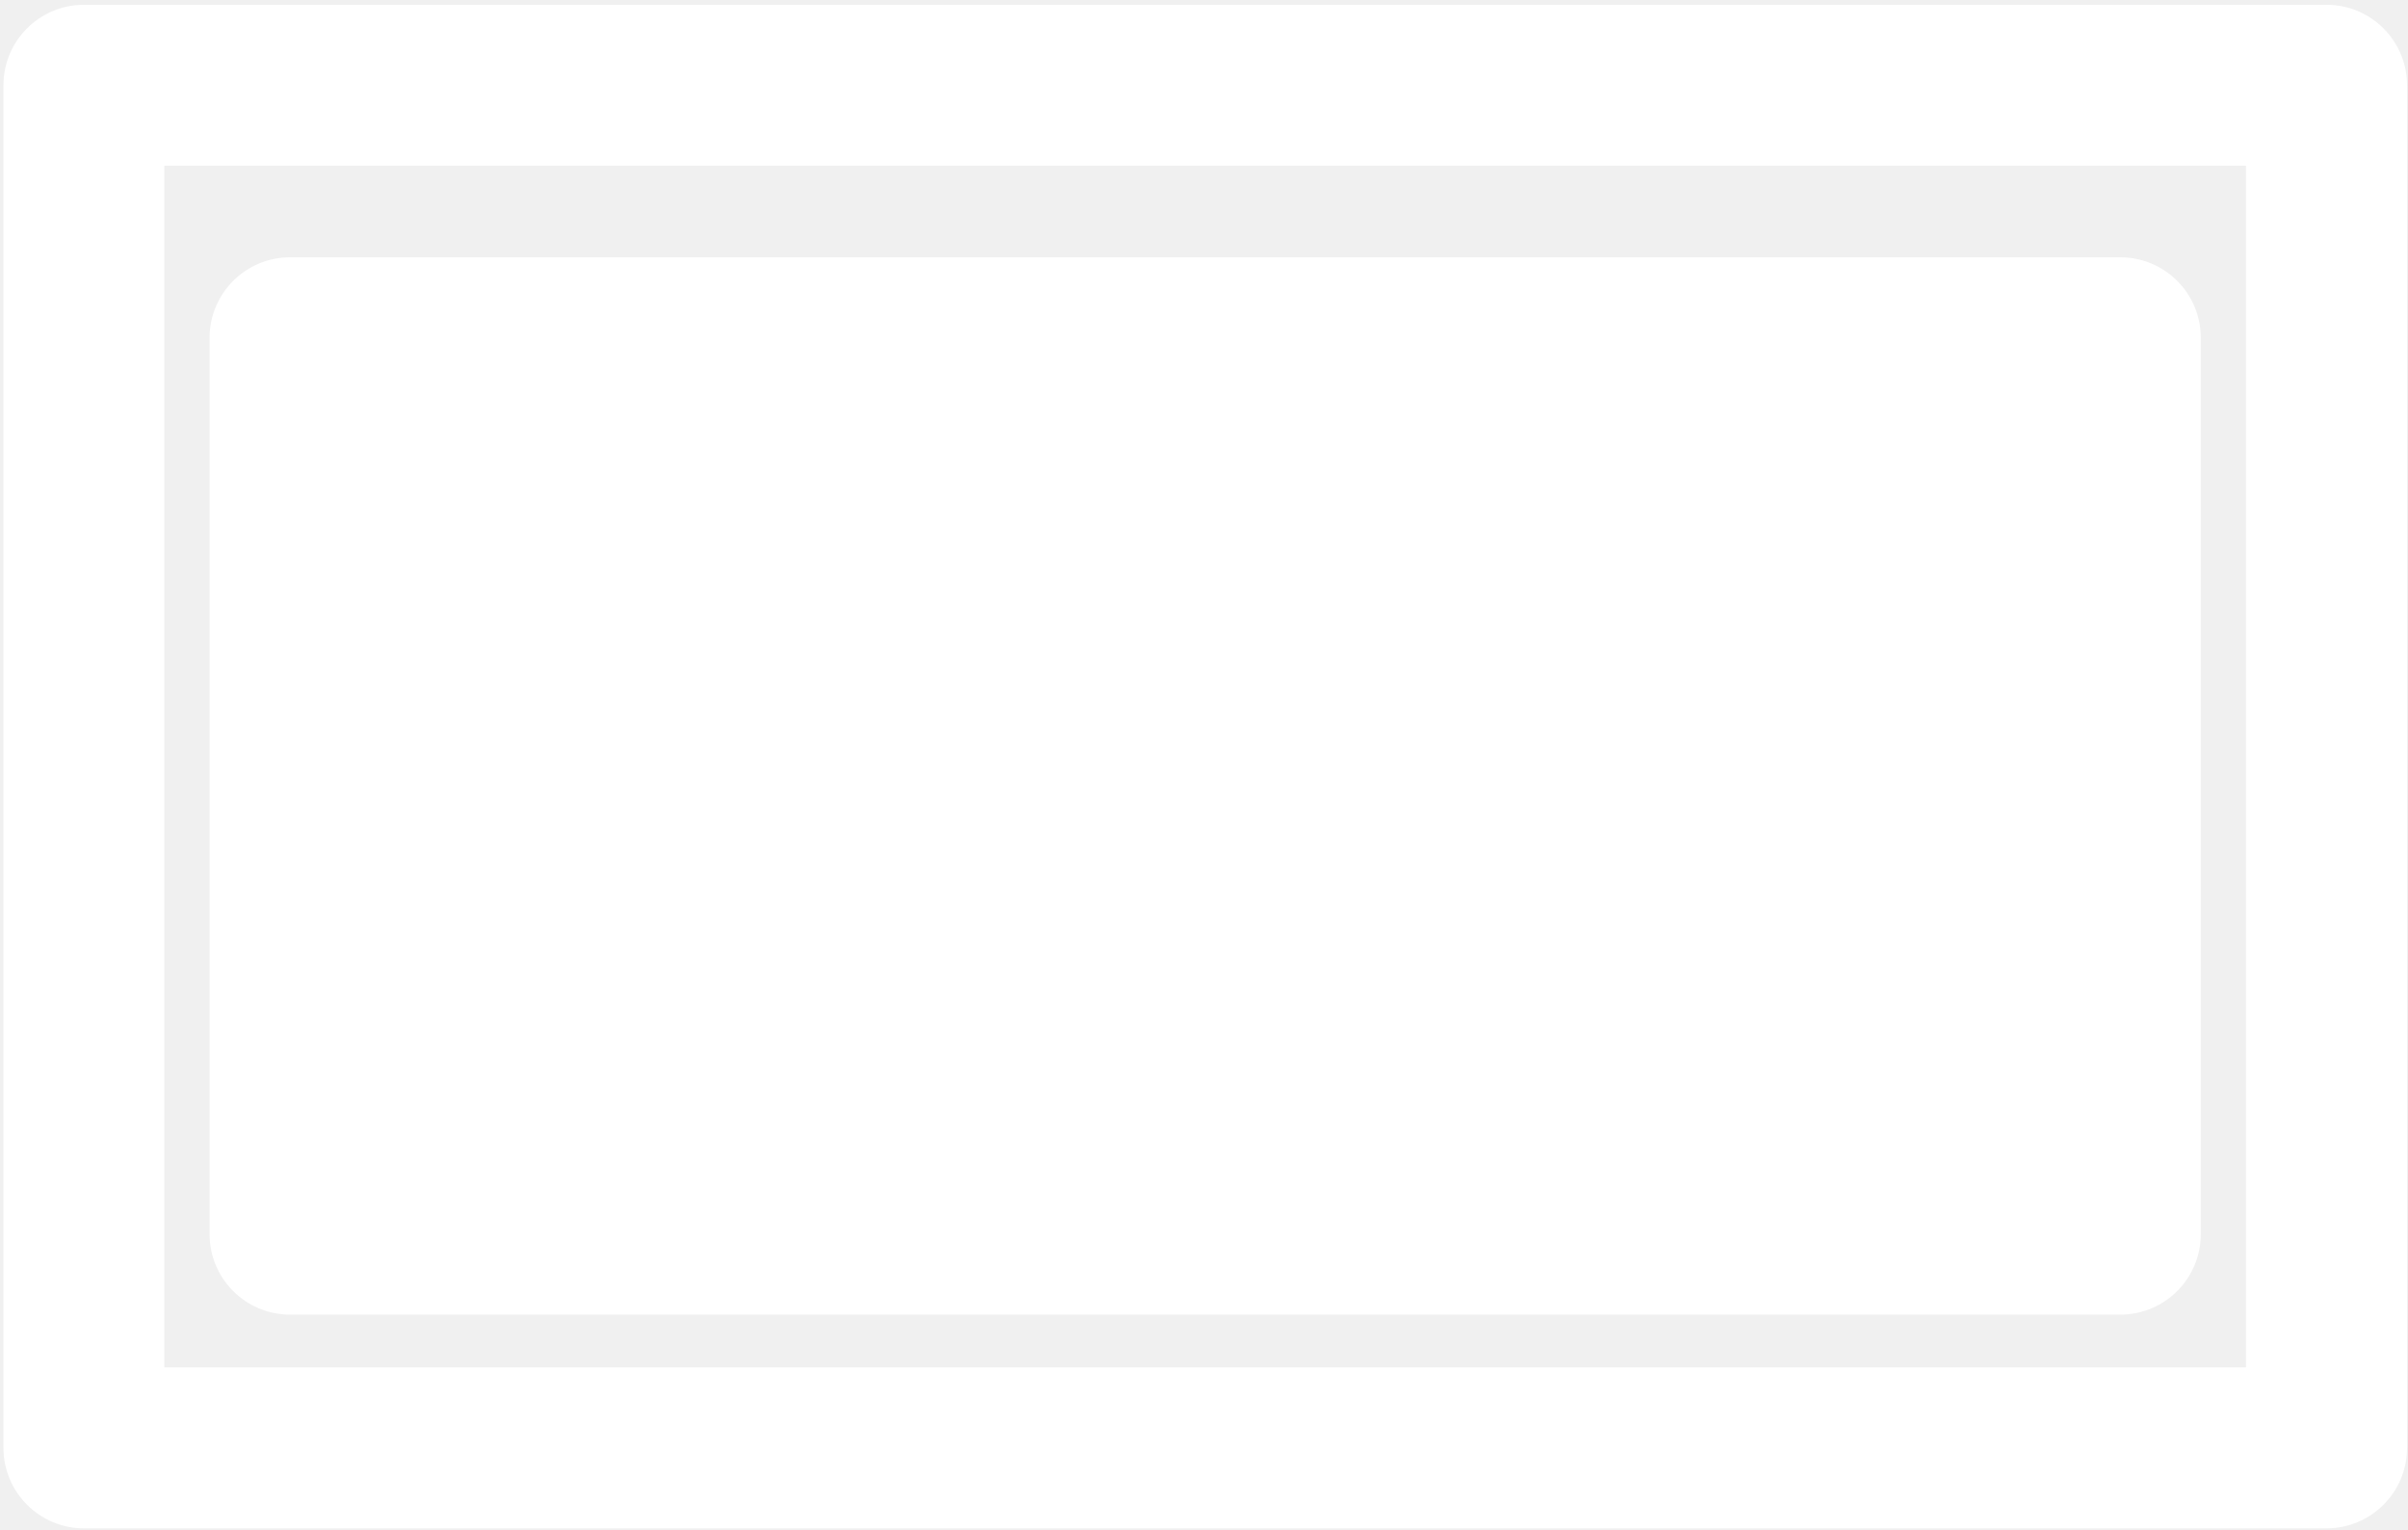
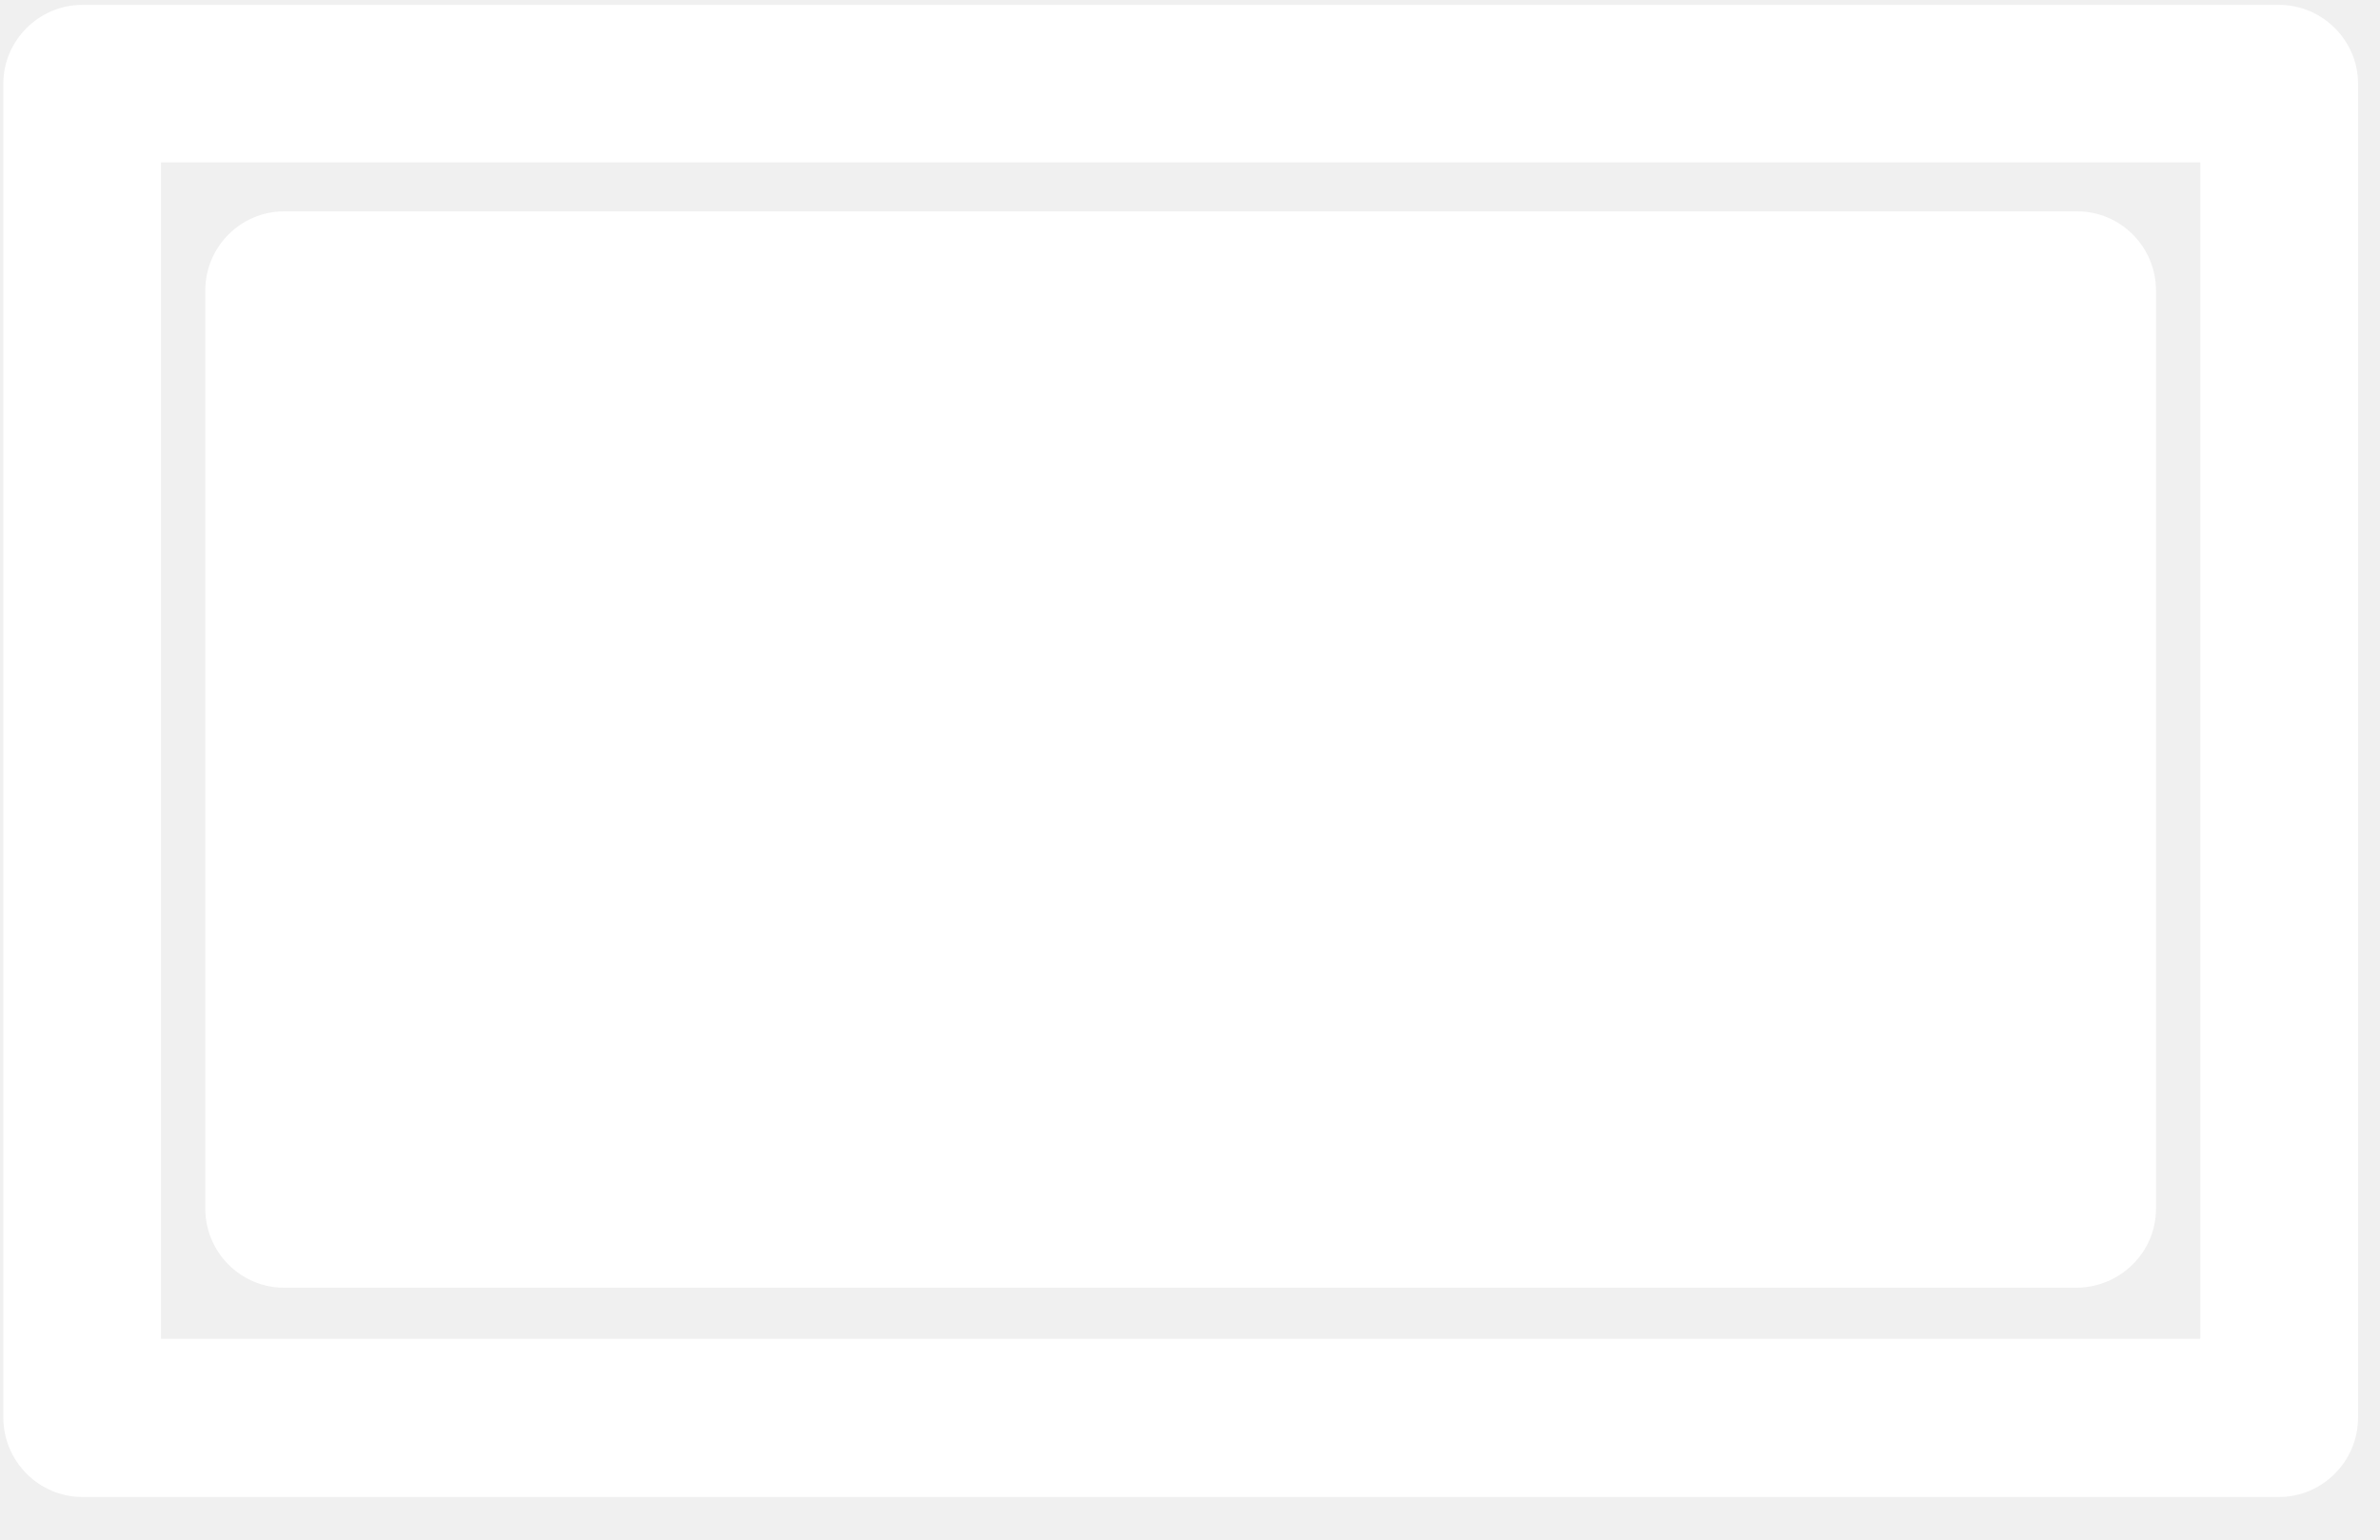
- <svg xmlns="http://www.w3.org/2000/svg" width="33.7" height="21.4" viewBox="0 0 33.7 21.4" id="svg2" version="1.1">
-   <defs id="defs4" />
-   <g id="layer1" transform="translate(0,-1030.962)">
-     <path style="color:#000000;font-style:normal;font-variant:normal;font-weight:normal;font-stretch:normal;font-size:medium;line-height:normal;font-family:sans-serif;text-indent:0;text-align:start;text-decoration:none;text-decoration-line:none;text-decoration-style:solid;text-decoration-color:#000000;letter-spacing:normal;word-spacing:normal;text-transform:none;direction:ltr;block-progression:tb;writing-mode:lr-tb;baseline-shift:baseline;text-anchor:start;white-space:normal;clip-rule:nonzero;display:inline;overflow:visible;visibility:visible;opacity:1;isolation:auto;mix-blend-mode:normal;color-interpolation:sRGB;color-interpolation-filters:linearRGB;solid-color:#000000;solid-opacity:1;fill:#ffffff;fill-opacity:1;fill-rule:nonzero;stroke:none;stroke-width:2.253;stroke-linecap:square;stroke-linejoin:round;stroke-miterlimit:4;stroke-dasharray:none;stroke-dashoffset:0;stroke-opacity:1;color-rendering:auto;image-rendering:auto;shape-rendering:auto;text-rendering:auto;enable-background:accumulate" d="m 1.175,1031.029 a 1.127,1.127 0 0 0 -1.127,1.127 l 0,19.064 a 1.127,1.127 0 0 0 1.127,1.125 l 31.385,0 a 1.127,1.127 0 0 0 1.127,-1.125 l 0,-19.064 a 1.127,1.127 0 0 0 -1.127,-1.127 l -31.385,0 z m 1.125,2.252 29.133,0 0,16.812 -29.133,0 0,-16.812 z m 1.76,1.281 c -0.622,-2e-4 -1.127,0.504 -1.127,1.127 l 0,12.539 c -1.9e-4,0.623 0.504,1.127 1.127,1.127 l 25.615,0 c 0.622,-9e-4 1.125,-0.505 1.125,-1.127 l 0,-12.539 c 1.9e-4,-0.622 -0.503,-1.126 -1.125,-1.127 l -25.615,0 z" id="rect4195" />
+ <svg xmlns="http://www.w3.org/2000/svg" width="100%" height="100%" viewBox="0 0 34 22" version="1.1" xml:space="preserve" style="fill-rule:evenodd;clip-rule:evenodd;stroke-linejoin:round;stroke-miterlimit:2;">
+   <g id="Layer-1" transform="matrix(1,0,0,1,0,-1030.96)">
+     <path id="rect4195" d="M32.56,1031.03L1.174,1031.03C0.556,1031.03 0.048,1031.54 0.048,1032.15L0.048,1051.22C0.049,1051.84 0.557,1052.35 1.175,1052.35L32.559,1052.35C33.177,1052.35 33.686,1051.84 33.686,1051.22L33.686,1032.15C33.686,1031.54 33.178,1031.03 32.56,1031.03ZM2.3,1033.28L31.433,1033.28L31.433,1050.09L2.3,1050.09L2.3,1033.28ZM4.059,1033.98C3.437,1033.98 2.932,1034.49 2.933,1035.11L2.933,1048.23C2.932,1048.85 3.437,1049.36 4.059,1049.36L29.675,1049.36C30.296,1049.35 30.8,1048.85 30.8,1048.23L30.8,1035.11C30.8,1034.49 30.296,1033.98 29.675,1033.98L4.059,1033.98Z" style="fill:white;fill-rule:nonzero;" />
  </g>
</svg>
